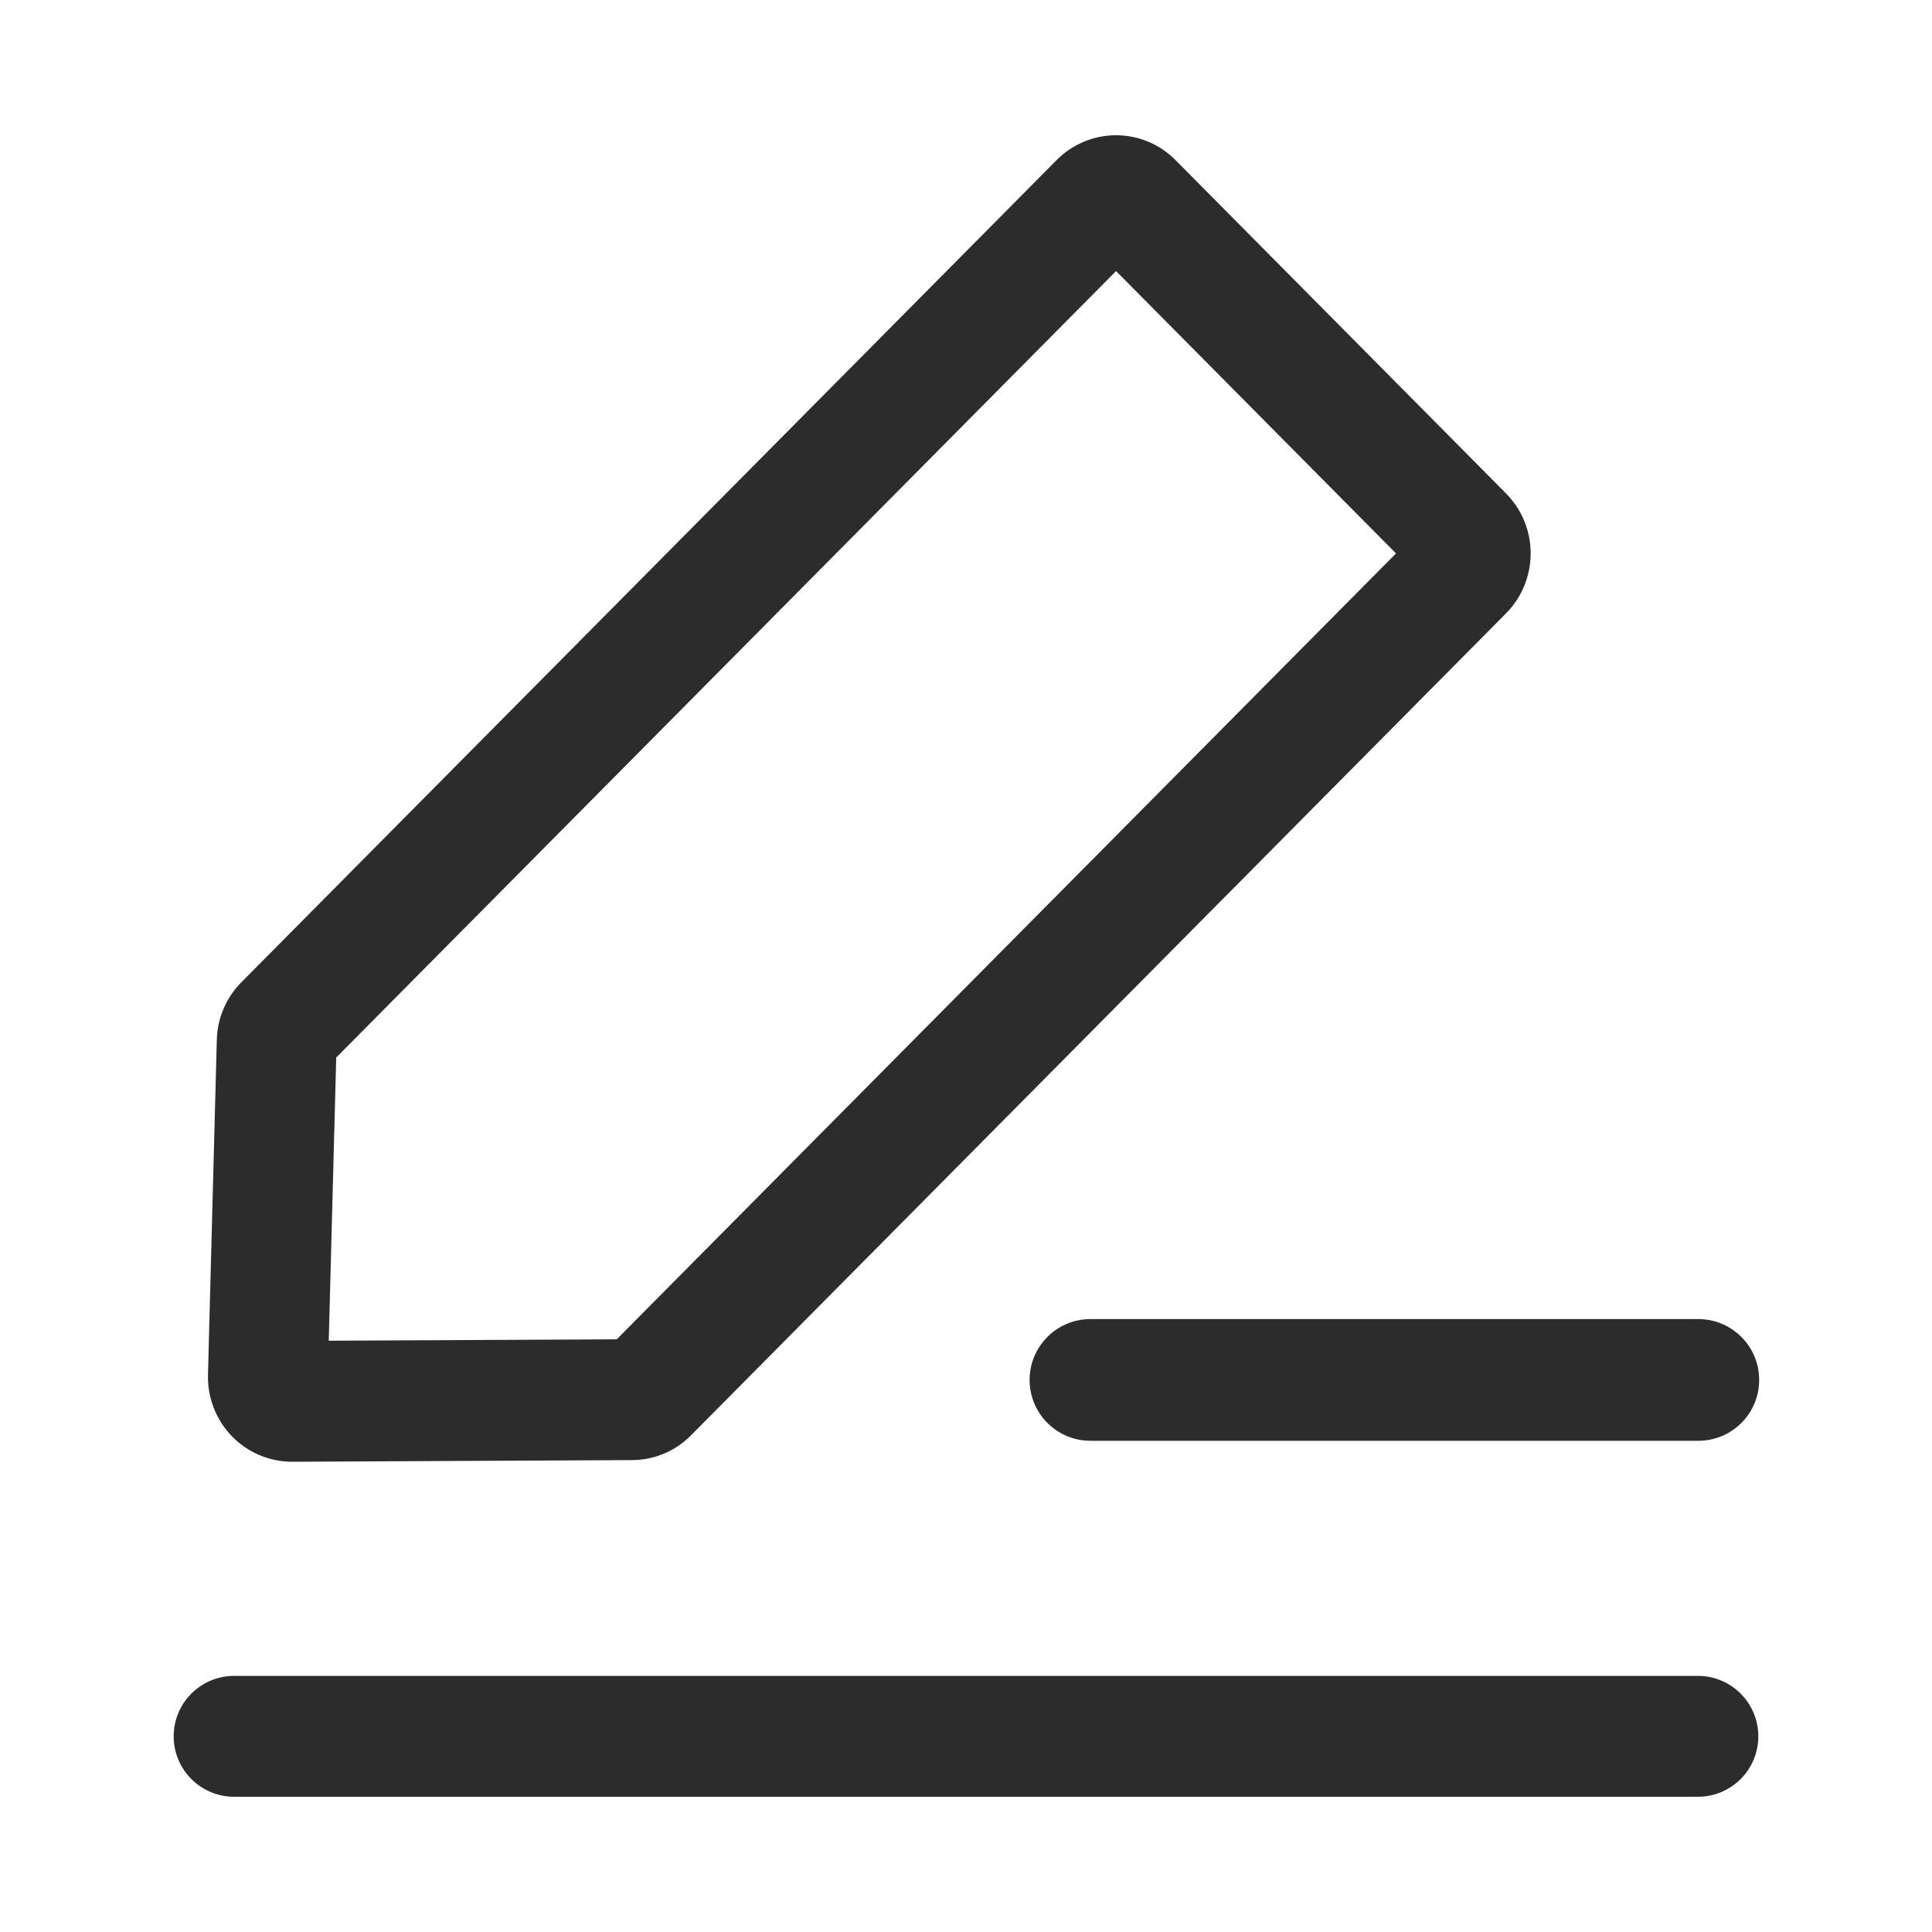
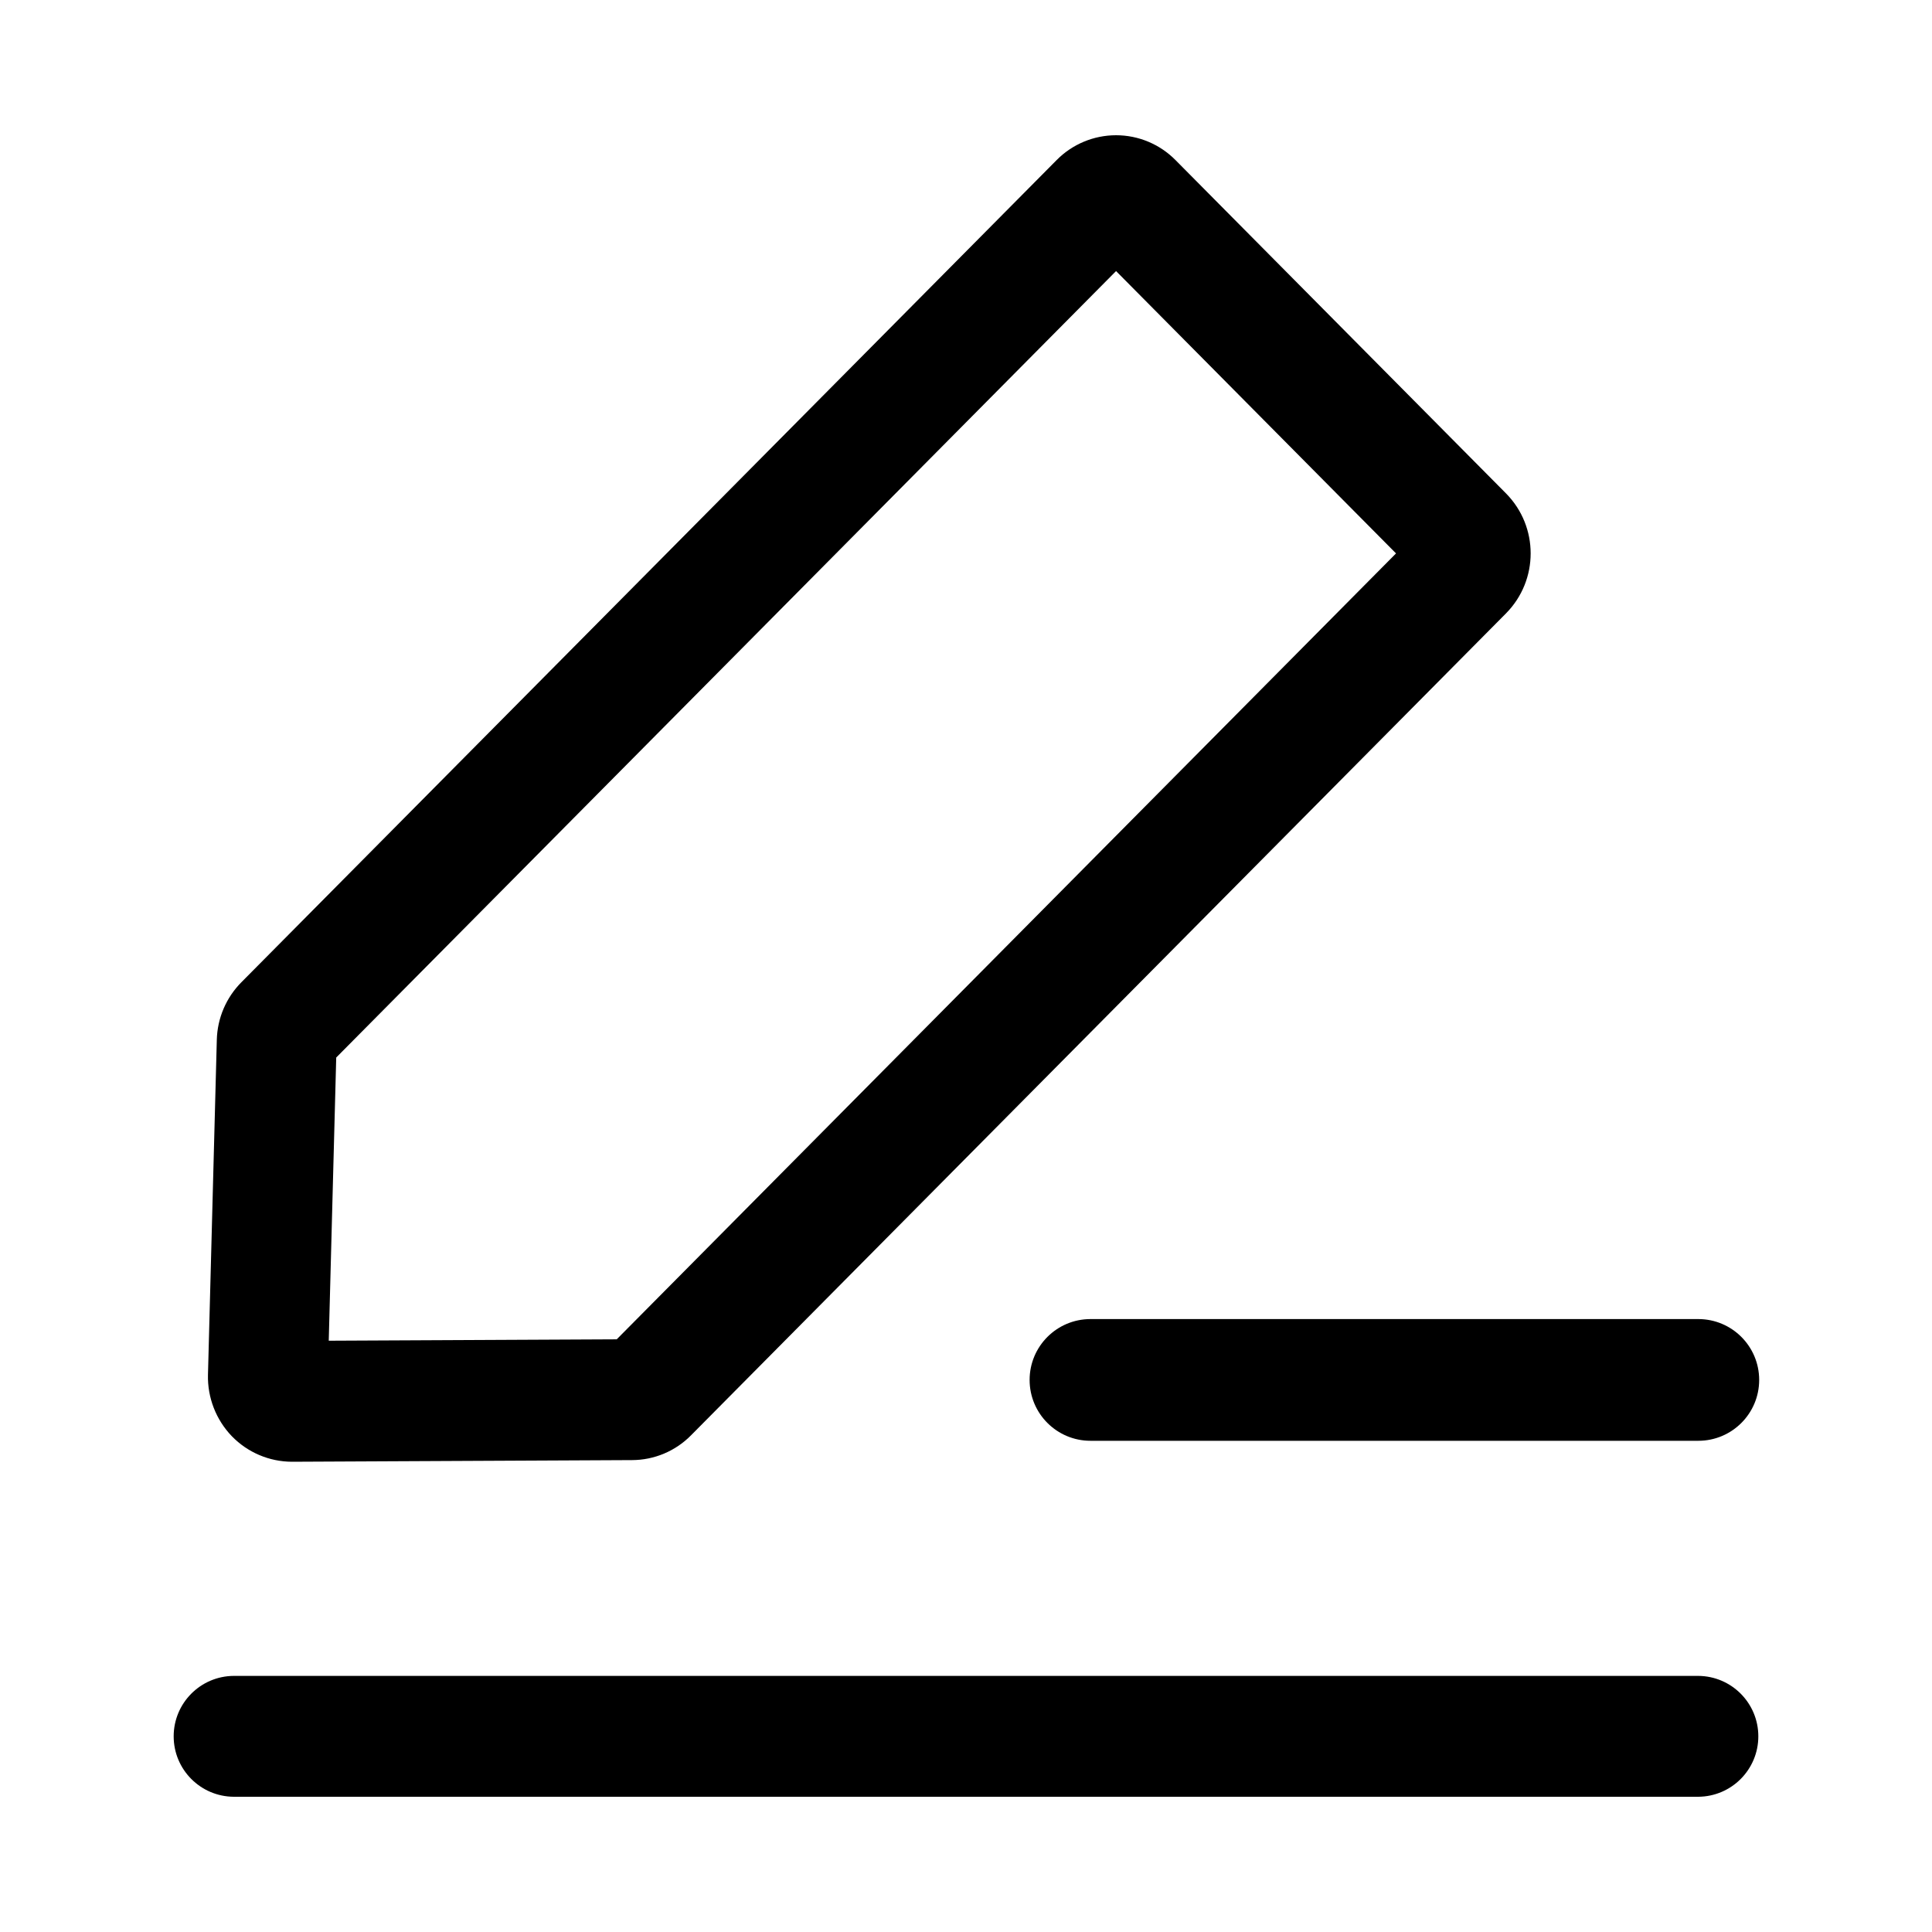
<svg xmlns="http://www.w3.org/2000/svg" t="1676807629035" class="icon" viewBox="0 0 1024 1024" version="1.1" p-id="4688" data-spm-anchor-id="a313x.7781069.0.i1" width="200" height="200">
-   <path d="M154.732 774.758a44.58 44.58 0 0 1-31.811-13.491 45.373 45.373 0 0 1-12.692-32.62l4.685-177.475a44.897 44.897 0 0 1 13.041-30.577l432.092-435.763a44.268 44.268 0 0 1 62.976 0l175.242 176.732a45.225 45.225 0 0 1 0 63.488l-431.995 435.681a44.032 44.032 0 0 1-31.288 13.153l-180.035 0.87h-0.215z m23.475-214.246l-3.963 150.093 152.632-0.737 413.046-416.548-148.388-149.647zM900.096 952.32H123.904a32.031 32.031 0 0 1 0-64.061h776.192a32.031 32.031 0 0 1 0 64.061z" fill="#2c2c2c" p-id="4689" data-spm-anchor-id="a313x.7781069.0.i3" class="selected" />
-   <path d="M900.142 763.648h-322.171a32.256 32.256 0 0 1 0-64.512h322.171a32.256 32.256 0 0 1 0 64.512z" fill="#2c2c2c" p-id="4690" data-spm-anchor-id="a313x.7781069.0.i2" class="selected" />
+   <path d="M154.732 774.758a44.58 44.58 0 0 1-31.811-13.491 45.373 45.373 0 0 1-12.692-32.62l4.685-177.475a44.897 44.897 0 0 1 13.041-30.577l432.092-435.763a44.268 44.268 0 0 1 62.976 0l175.242 176.732a45.225 45.225 0 0 1 0 63.488l-431.995 435.681a44.032 44.032 0 0 1-31.288 13.153l-180.035 0.87h-0.215z m23.475-214.246l-3.963 150.093 152.632-0.737 413.046-416.548-148.388-149.647zM900.096 952.32H123.904a32.031 32.031 0 0 1 0-64.061h776.192a32.031 32.031 0 0 1 0 64.061z" fill="" p-id="4689" data-spm-anchor-id="a313x.7781069.0.i3" class="selected" />
+   <path d="M900.142 763.648h-322.171a32.256 32.256 0 0 1 0-64.512h322.171a32.256 32.256 0 0 1 0 64.512z" fill="" p-id="4690" data-spm-anchor-id="a313x.7781069.0.i2" class="selected" />
</svg>
